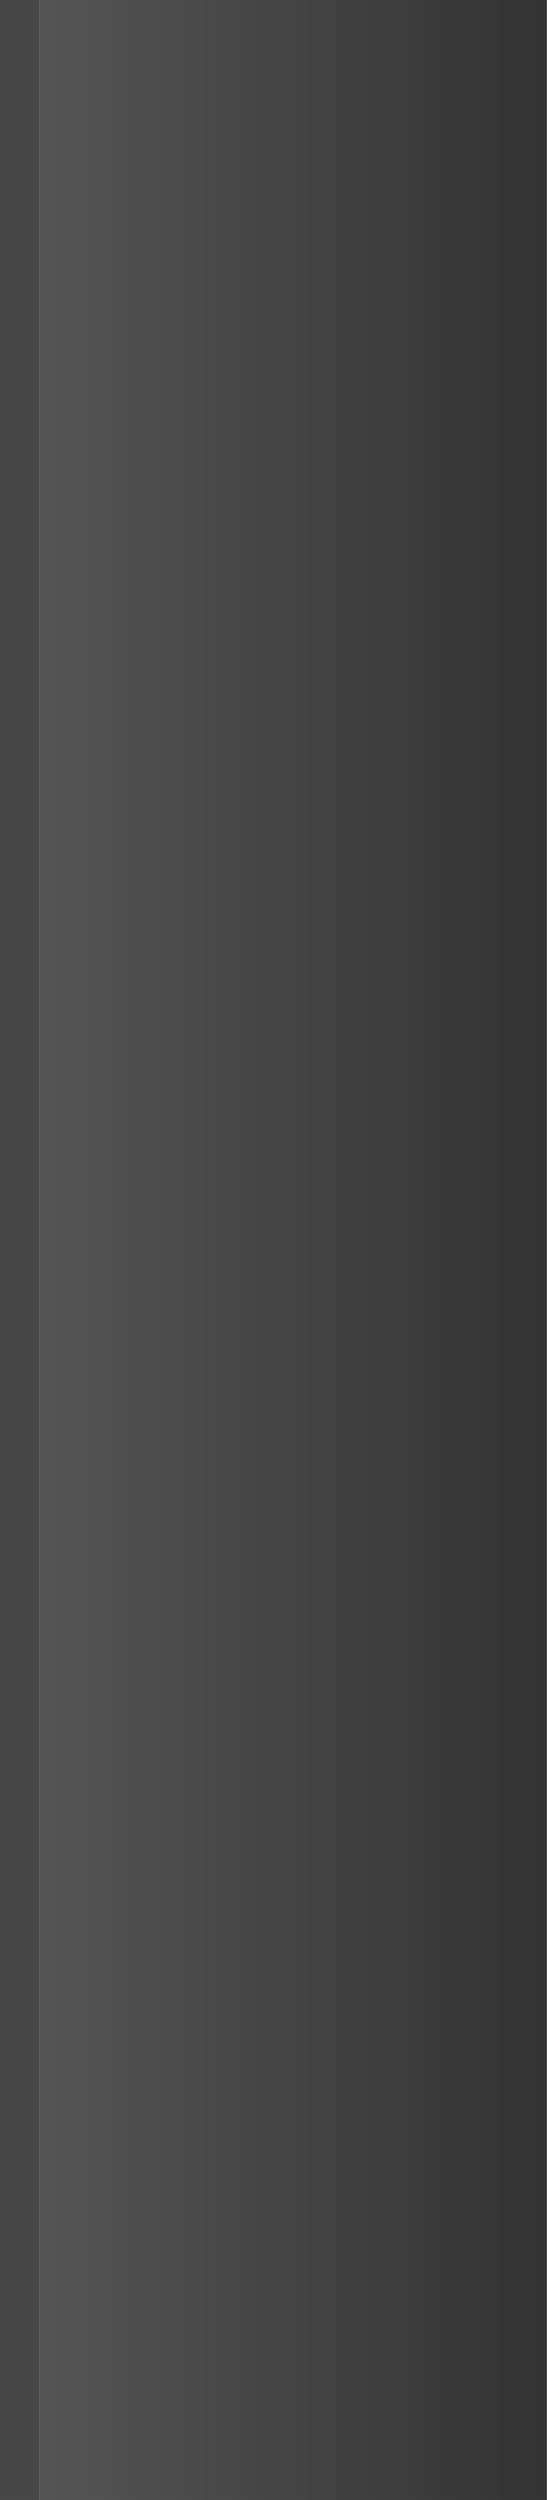
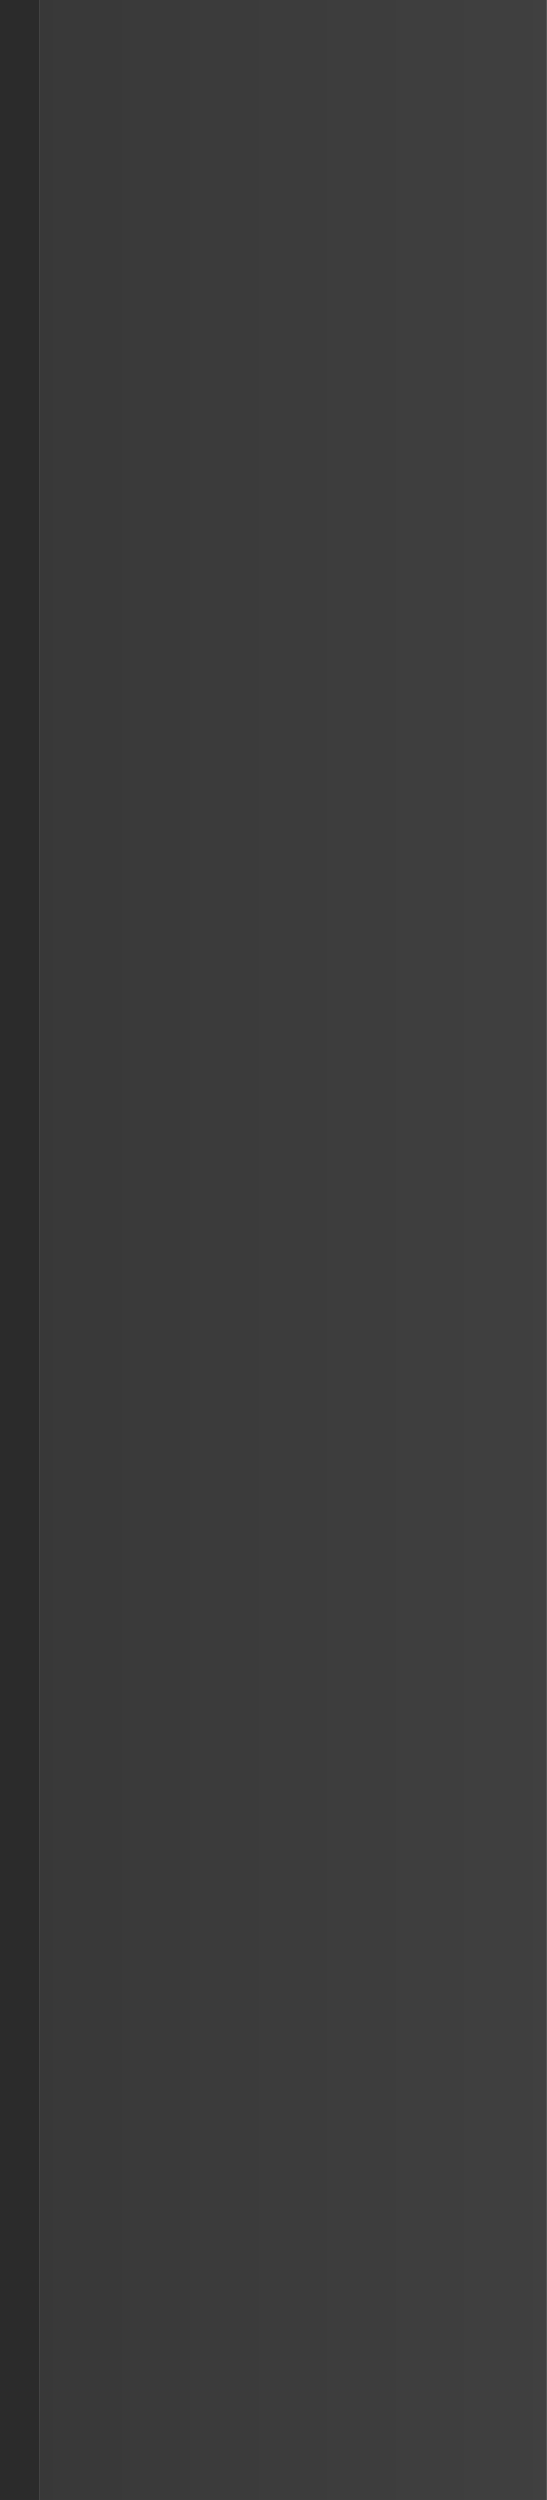
<svg xmlns="http://www.w3.org/2000/svg" xmlns:xlink="http://www.w3.org/1999/xlink" width="14" height="64" id="svg2" version="1.1">
  <defs id="defs4">
    <linearGradient id="linearGradient3845">
-       <stop style="stop-color:#565656;stop-opacity:1;" offset="0" id="stop3850" />
-       <stop style="stop-color:#313131;stop-opacity:1;" offset="1" id="stop3852" />
+       <stop style="stop-color:#383838;stop-opacity:1;" offset="0" id="stop3850" />
+       <stop style="stop-color:#404040;stop-opacity:1;" offset="1" id="stop3852" />
    </linearGradient>
    <linearGradient id="linearGradient3844">
      <stop style="stop-color:#ffffff;stop-opacity:0;" offset="0" id="stop3847" />
      <stop style="stop-color:#ffffff;stop-opacity:0.25;" offset="1" id="stop3849" />
    </linearGradient>
    <linearGradient id="linearGradient3843">
      <stop style="stop-color:#000000;stop-opacity:0.5;" offset="0" id="stop3846" />
      <stop style="stop-color:#000000;stop-opacity:0.181;" offset="1" id="stop3848" />
    </linearGradient>
    <linearGradient id="linearGradient3803">
      <stop style="stop-color:#121212;stop-opacity:1;" offset="0" id="stop3805" />
      <stop style="stop-color:#1e1e1e;stop-opacity:1;" offset="1" id="stop3807" />
    </linearGradient>
    <linearGradient id="linearGradient3770">
      <stop style="stop-color:#131313;stop-opacity:1;" offset="0" id="stop3772" />
      <stop style="stop-color:#2e2e2e;stop-opacity:1;" offset="1" id="stop3774" />
    </linearGradient>
    <linearGradient id="linearGradient3762">
      <stop style="stop-color:#0e0e0e;stop-opacity:1;" offset="0" id="stop3764" />
      <stop style="stop-color:#202020;stop-opacity:1;" offset="1" id="stop3766" />
    </linearGradient>
    <linearGradient id="linearGradient3761">
      <stop style="stop-color:#141414;stop-opacity:1;" offset="0" id="stop3763" />
      <stop style="stop-color:#191919;stop-opacity:1;" offset="1" id="stop3765" />
    </linearGradient>
    <linearGradient id="linearGradient3753">
      <stop style="stop-color:#111111;stop-opacity:1;" offset="0" id="stop3755" />
      <stop style="stop-color:#202020;stop-opacity:1;" offset="1" id="stop3757" />
    </linearGradient>
    <linearGradient xlink:href="#linearGradient3753" id="linearGradient3759" x1="1" y1="1020.362" x2="12" y2="1020.362" gradientUnits="userSpaceOnUse" gradientTransform="matrix(0.8085874,0,0,0.9696059,62.41061,32.71994)" />
    <linearGradient xlink:href="#linearGradient3761" id="linearGradient3767" x1="1" y1="1020.362" x2="12" y2="1020.362" gradientUnits="userSpaceOnUse" gradientTransform="matrix(0.8085874,0,0,0.9696059,62.41061,32.71994)" />
    <linearGradient xlink:href="#linearGradient3762" id="linearGradient3768" x1="5" y1="1020.362" x2="8" y2="1020.362" gradientUnits="userSpaceOnUse" gradientTransform="matrix(1.376869,0,0,0.9979409,-1.949652,2.101057)" />
    <linearGradient xlink:href="#linearGradient3762-5" id="linearGradient3768-2" x1="5" y1="1020.362" x2="8" y2="1020.362" gradientUnits="userSpaceOnUse" gradientTransform="matrix(1.376869,0,0,0.9979409,-1.949652,2.101057)" />
    <linearGradient id="linearGradient3762-5">
      <stop style="stop-color:#070707;stop-opacity:1;" offset="0" id="stop3764-8" />
      <stop style="stop-color:#3e3e3e;stop-opacity:1;" offset="1" id="stop3766-3" />
    </linearGradient>
    <linearGradient y2="1020.362" x2="8" y1="1020.362" x1="5" gradientTransform="matrix(1.376869,0,0,0.9979409,-1.949651,2.1009)" gradientUnits="userSpaceOnUse" id="linearGradient3793" xlink:href="#linearGradient3762-5" />
    <linearGradient y2="1020.362" x2="8" y1="1020.362" x1="5" gradientTransform="matrix(1.376869,0,0,0.9979409,-1.949651,2.1009)" gradientUnits="userSpaceOnUse" id="linearGradient3793-9" xlink:href="#linearGradient3762-5-0" />
    <linearGradient id="linearGradient3762-5-0">
      <stop style="stop-color:#0e0e0e;stop-opacity:1;" offset="0" id="stop3764-8-9" />
      <stop style="stop-color:#ffffff;stop-opacity:1;" offset="1" id="stop3766-3-0" />
    </linearGradient>
    <linearGradient y2="1020.362" x2="8" y1="1020.362" x1="5" gradientTransform="matrix(1.720856,0,0,0.9963003,-3.735563,3.774811)" gradientUnits="userSpaceOnUse" id="linearGradient3828" xlink:href="#linearGradient3762-5-0" />
    <linearGradient xlink:href="#linearGradient3762-5-0" id="linearGradient3016" gradientUnits="userSpaceOnUse" gradientTransform="matrix(1.720856,0,0,0.9963003,-3.735563,3.774811)" x1="5" y1="1020.362" x2="8" y2="1020.362" />
    <linearGradient xlink:href="#linearGradient3762-5" id="linearGradient3018" gradientUnits="userSpaceOnUse" gradientTransform="matrix(1.376869,0,0,0.9979409,-1.949651,2.1009)" x1="5" y1="1020.362" x2="8" y2="1020.362" />
    <linearGradient xlink:href="#linearGradient3762-5" id="linearGradient3017" gradientUnits="userSpaceOnUse" gradientTransform="matrix(1.376869,0,0,0.9979409,-92.13884,0.5361855)" x1="5" y1="1020.362" x2="8" y2="1020.362" />
    <linearGradient xlink:href="#linearGradient3762-5-0" id="linearGradient3020" gradientUnits="userSpaceOnUse" gradientTransform="matrix(1.720856,0,0,0.9963003,-35.03428,3.774811)" x1="5" y1="1020.362" x2="8" y2="1020.362" />
    <linearGradient xlink:href="#linearGradient3762-5-04" id="linearGradient3017-1" gradientUnits="userSpaceOnUse" gradientTransform="matrix(1.376869,0,0,0.9979409,-2.949652,2.100908)" x1="5" y1="1020.362" x2="8" y2="1020.362" />
    <linearGradient id="linearGradient3762-5-04">
      <stop style="stop-color:#070707;stop-opacity:1;" offset="0" id="stop3764-8-3" />
      <stop style="stop-color:#3e3e3e;stop-opacity:1;" offset="1" id="stop3766-3-7" />
    </linearGradient>
    <linearGradient y2="1020.362" x2="8" y1="1020.362" x1="5" gradientTransform="matrix(1.361479,0,0,1.1097,-48.51106,-115.3473)" gradientUnits="userSpaceOnUse" id="linearGradient3806" xlink:href="#linearGradient3762-5-04" />
    <linearGradient y2="1020.362" x2="8" y1="1020.362" x1="5" gradientTransform="matrix(1.376869,0,0,0.9979409,-53.33087,13.04822)" gradientUnits="userSpaceOnUse" id="linearGradient3806-7" xlink:href="#linearGradient3762-5-04-6" />
    <linearGradient id="linearGradient3762-5-04-6">
      <stop style="stop-color:#070707;stop-opacity:1;" offset="0" id="stop3764-8-3-4" />
      <stop style="stop-color:#3e3e3e;stop-opacity:1;" offset="1" id="stop3766-3-7-1" />
    </linearGradient>
    <linearGradient y2="1020.362" x2="8" y1="1020.362" x1="5" gradientTransform="matrix(1.376869,0,0,0.9979409,-2.949649,2.100912)" gradientUnits="userSpaceOnUse" id="linearGradient3842" xlink:href="#linearGradient3762-5-04-6" />
    <linearGradient xlink:href="#linearGradient3762-5-04-6" id="linearGradient3862" gradientUnits="userSpaceOnUse" gradientTransform="matrix(1.361479,0,0,1.1097,-2.849608,-111.9334)" x1="5" y1="1020.362" x2="8" y2="1020.362" />
    <linearGradient xlink:href="#linearGradient3762-5-04-6" id="linearGradient3865" gradientUnits="userSpaceOnUse" gradientTransform="matrix(1.361479,0,0,1.1097,-2.849608,-111.9333)" x1="5" y1="1020.362" x2="8" y2="1020.362" />
    <linearGradient y2="1020.362" x2="8" y1="1020.362" x1="5" gradientTransform="matrix(1.361479,0,0,1.1097,-48.51106,-115.3473)" gradientUnits="userSpaceOnUse" id="linearGradient3806-9" xlink:href="#linearGradient3762-5-04-3" />
    <linearGradient id="linearGradient3762-5-04-3">
      <stop style="stop-color:#070707;stop-opacity:1;" offset="0" id="stop3764-8-3-6" />
      <stop style="stop-color:#3e3e3e;stop-opacity:1;" offset="1" id="stop3766-3-7-7" />
    </linearGradient>
    <linearGradient y2="1020.362" x2="8" y1="1020.362" x1="5" gradientTransform="matrix(4.481419,0,0,1.097873,-22.12923,-99.86628)" gradientUnits="userSpaceOnUse" id="linearGradient3813" xlink:href="#linearGradient3762-5-04-3" />
    <linearGradient y2="1020.362" x2="8" y1="1020.362" x1="5" gradientTransform="matrix(4.481419,0,0,1.097873,-22.12923,-99.86628)" gradientUnits="userSpaceOnUse" id="linearGradient3813-6" xlink:href="#linearGradient3762-5-04-3-4" />
    <linearGradient id="linearGradient3762-5-04-3-4">
      <stop style="stop-color:#070707;stop-opacity:1;" offset="0" id="stop3764-8-3-6-3" />
      <stop style="stop-color:#242424;stop-opacity:1;" offset="1" id="stop3766-3-7-7-3" />
    </linearGradient>
    <linearGradient y2="1020.362" x2="8" y1="1020.362" x1="5" gradientTransform="matrix(4.481419,0,0,1.097873,-22.12923,-99.86635)" gradientUnits="userSpaceOnUse" id="linearGradient3849" xlink:href="#linearGradient3762-5-04-3-4" />
    <linearGradient xlink:href="#linearGradient3803" id="linearGradient3809" x1="1.208" y1="1020.362" x2="12.792" y2="1020.362" gradientUnits="userSpaceOnUse" />
    <linearGradient xlink:href="#linearGradient3803-9" id="linearGradient3809-4" x1="1.208" y1="1020.362" x2="12.792" y2="1020.362" gradientUnits="userSpaceOnUse" />
    <linearGradient id="linearGradient3803-9">
      <stop style="stop-color:#131313;stop-opacity:1;" offset="0" id="stop3805-2" />
      <stop style="stop-color:#2e2e2e;stop-opacity:1;" offset="1" id="stop3807-7" />
    </linearGradient>
    <linearGradient y2="1020.362" x2="8" y1="1020.362" x1="5" gradientTransform="matrix(4.481419,0,0,1.097873,-22.12923,-99.86635)" gradientUnits="userSpaceOnUse" id="linearGradient3849-6" xlink:href="#linearGradient3762-5-04-3-4-8" />
    <linearGradient id="linearGradient3762-5-04-3-4-8">
      <stop style="stop-color:#000000;stop-opacity:1;" offset="0" id="stop3764-8-3-6-3-6" />
      <stop style="stop-color:#000000;stop-opacity:0;" offset="1" id="stop3766-3-7-7-3-9" />
    </linearGradient>
    <linearGradient y2="1020.414" x2="7.707" y1="1020.414" x1="5.398" gradientTransform="matrix(3.605867,0,0,1.064742,-16.43814,-66.11017)" gradientUnits="userSpaceOnUse" id="linearGradient3832" xlink:href="#linearGradient3762-5-04-3-4-8" />
    <linearGradient xlink:href="#linearGradient3841" id="linearGradient3793-94" gradientUnits="userSpaceOnUse" x1="9.719" y1="10.651" x2="4.289" y2="5.421" />
    <linearGradient id="linearGradient3841">
      <stop style="stop-color:#343434;stop-opacity:1;" offset="0" id="stop3843" />
      <stop style="stop-color:#4e4e4e;stop-opacity:1;" offset="1" id="stop3845" />
    </linearGradient>
    <linearGradient xlink:href="#linearGradient3833" id="linearGradient3795" gradientUnits="userSpaceOnUse" x1="3.728" y1="4.767" x2="10.39" y2="11.173" />
    <linearGradient id="linearGradient3833">
      <stop style="stop-color:#3c3c3c;stop-opacity:1;" offset="0" id="stop3835" />
      <stop style="stop-color:#101010;stop-opacity:1;" offset="1" id="stop3837" />
    </linearGradient>
    <linearGradient xlink:href="#linearGradient3899" id="linearGradient3797" gradientUnits="userSpaceOnUse" x1="2.599" y1="3.44" x2="8.566" y2="9.966" />
    <linearGradient id="linearGradient3899">
      <stop style="stop-color:#ffffff;stop-opacity:1;" offset="0" id="stop3901" />
      <stop style="stop-color:#000000;stop-opacity:0.263;" offset="1" id="stop3903" />
    </linearGradient>
    <linearGradient y2="9.966" x2="8.566" y1="3.44" x1="2.599" gradientUnits="userSpaceOnUse" id="linearGradient3890" xlink:href="#linearGradient3899" />
    <linearGradient xlink:href="#linearGradient3803" id="linearGradient3933" gradientUnits="userSpaceOnUse" x1="1.208" y1="1020.362" x2="12.792" y2="1020.362" />
    <linearGradient xlink:href="#linearGradient3762-5-04-3-4" id="linearGradient3935" gradientUnits="userSpaceOnUse" gradientTransform="matrix(4.481419,0,0,1.097873,-22.12923,-99.86635)" x1="5" y1="1020.362" x2="8" y2="1020.362" />
    <linearGradient xlink:href="#linearGradient3762-5-04-3-4-8" id="linearGradient3937" gradientUnits="userSpaceOnUse" gradientTransform="matrix(3.605867,0,0,1.064742,-16.43814,-66.11017)" x1="5.398" y1="1020.414" x2="7.707" y2="1020.414" />
    <linearGradient xlink:href="#linearGradient3762-5-04-3-4-8" id="linearGradient3834" gradientUnits="userSpaceOnUse" gradientTransform="matrix(3.739948,0,0,1.071895,-63.84394,-71.30481)" x1="5.398" y1="1020.414" x2="7.707" y2="1020.414" />
    <linearGradient xlink:href="#linearGradient3843" id="linearGradient3850" x1="0" y1="1020.362" x2="2" y2="1020.362" gradientUnits="userSpaceOnUse" gradientTransform="matrix(2.011273,0,0,1,-0.02254552,-5.2343748e-6)" />
    <linearGradient xlink:href="#linearGradient3844" id="linearGradient3851" x1="10" y1="1020.362" x2="14" y2="1020.362" gradientUnits="userSpaceOnUse" gradientTransform="matrix(2.23508,0,0,1,-18.38528,0)" />
    <linearGradient xlink:href="#linearGradient3845" id="linearGradient3854" x1="0" y1="1020.362" x2="14" y2="1020.362" gradientUnits="userSpaceOnUse" gradientTransform="matrix(1.001683,0,0,1.016225,0.4882217,-16.55556)" />
  </defs>
  <g id="layer1" transform="translate(0,-988.3622)">
    <rect style="fill:url(#linearGradient3854);fill-opacity:1;stroke:none" id="rect3753-8-7-4-3-7" width="13" height="64" x="1" y="988.362" rx="0" ry="0" />
-     <rect style="fill:#474747;stroke:none;fill-opacity:1" id="rect3845" width="1" height="64" x="0" y="988.362" />
+     <rect style="fill:#2b2b2b;stroke:none;fill-opacity:1" id="rect3845" width="1" height="64" x="0" y="988.362" />
  </g>
</svg>
